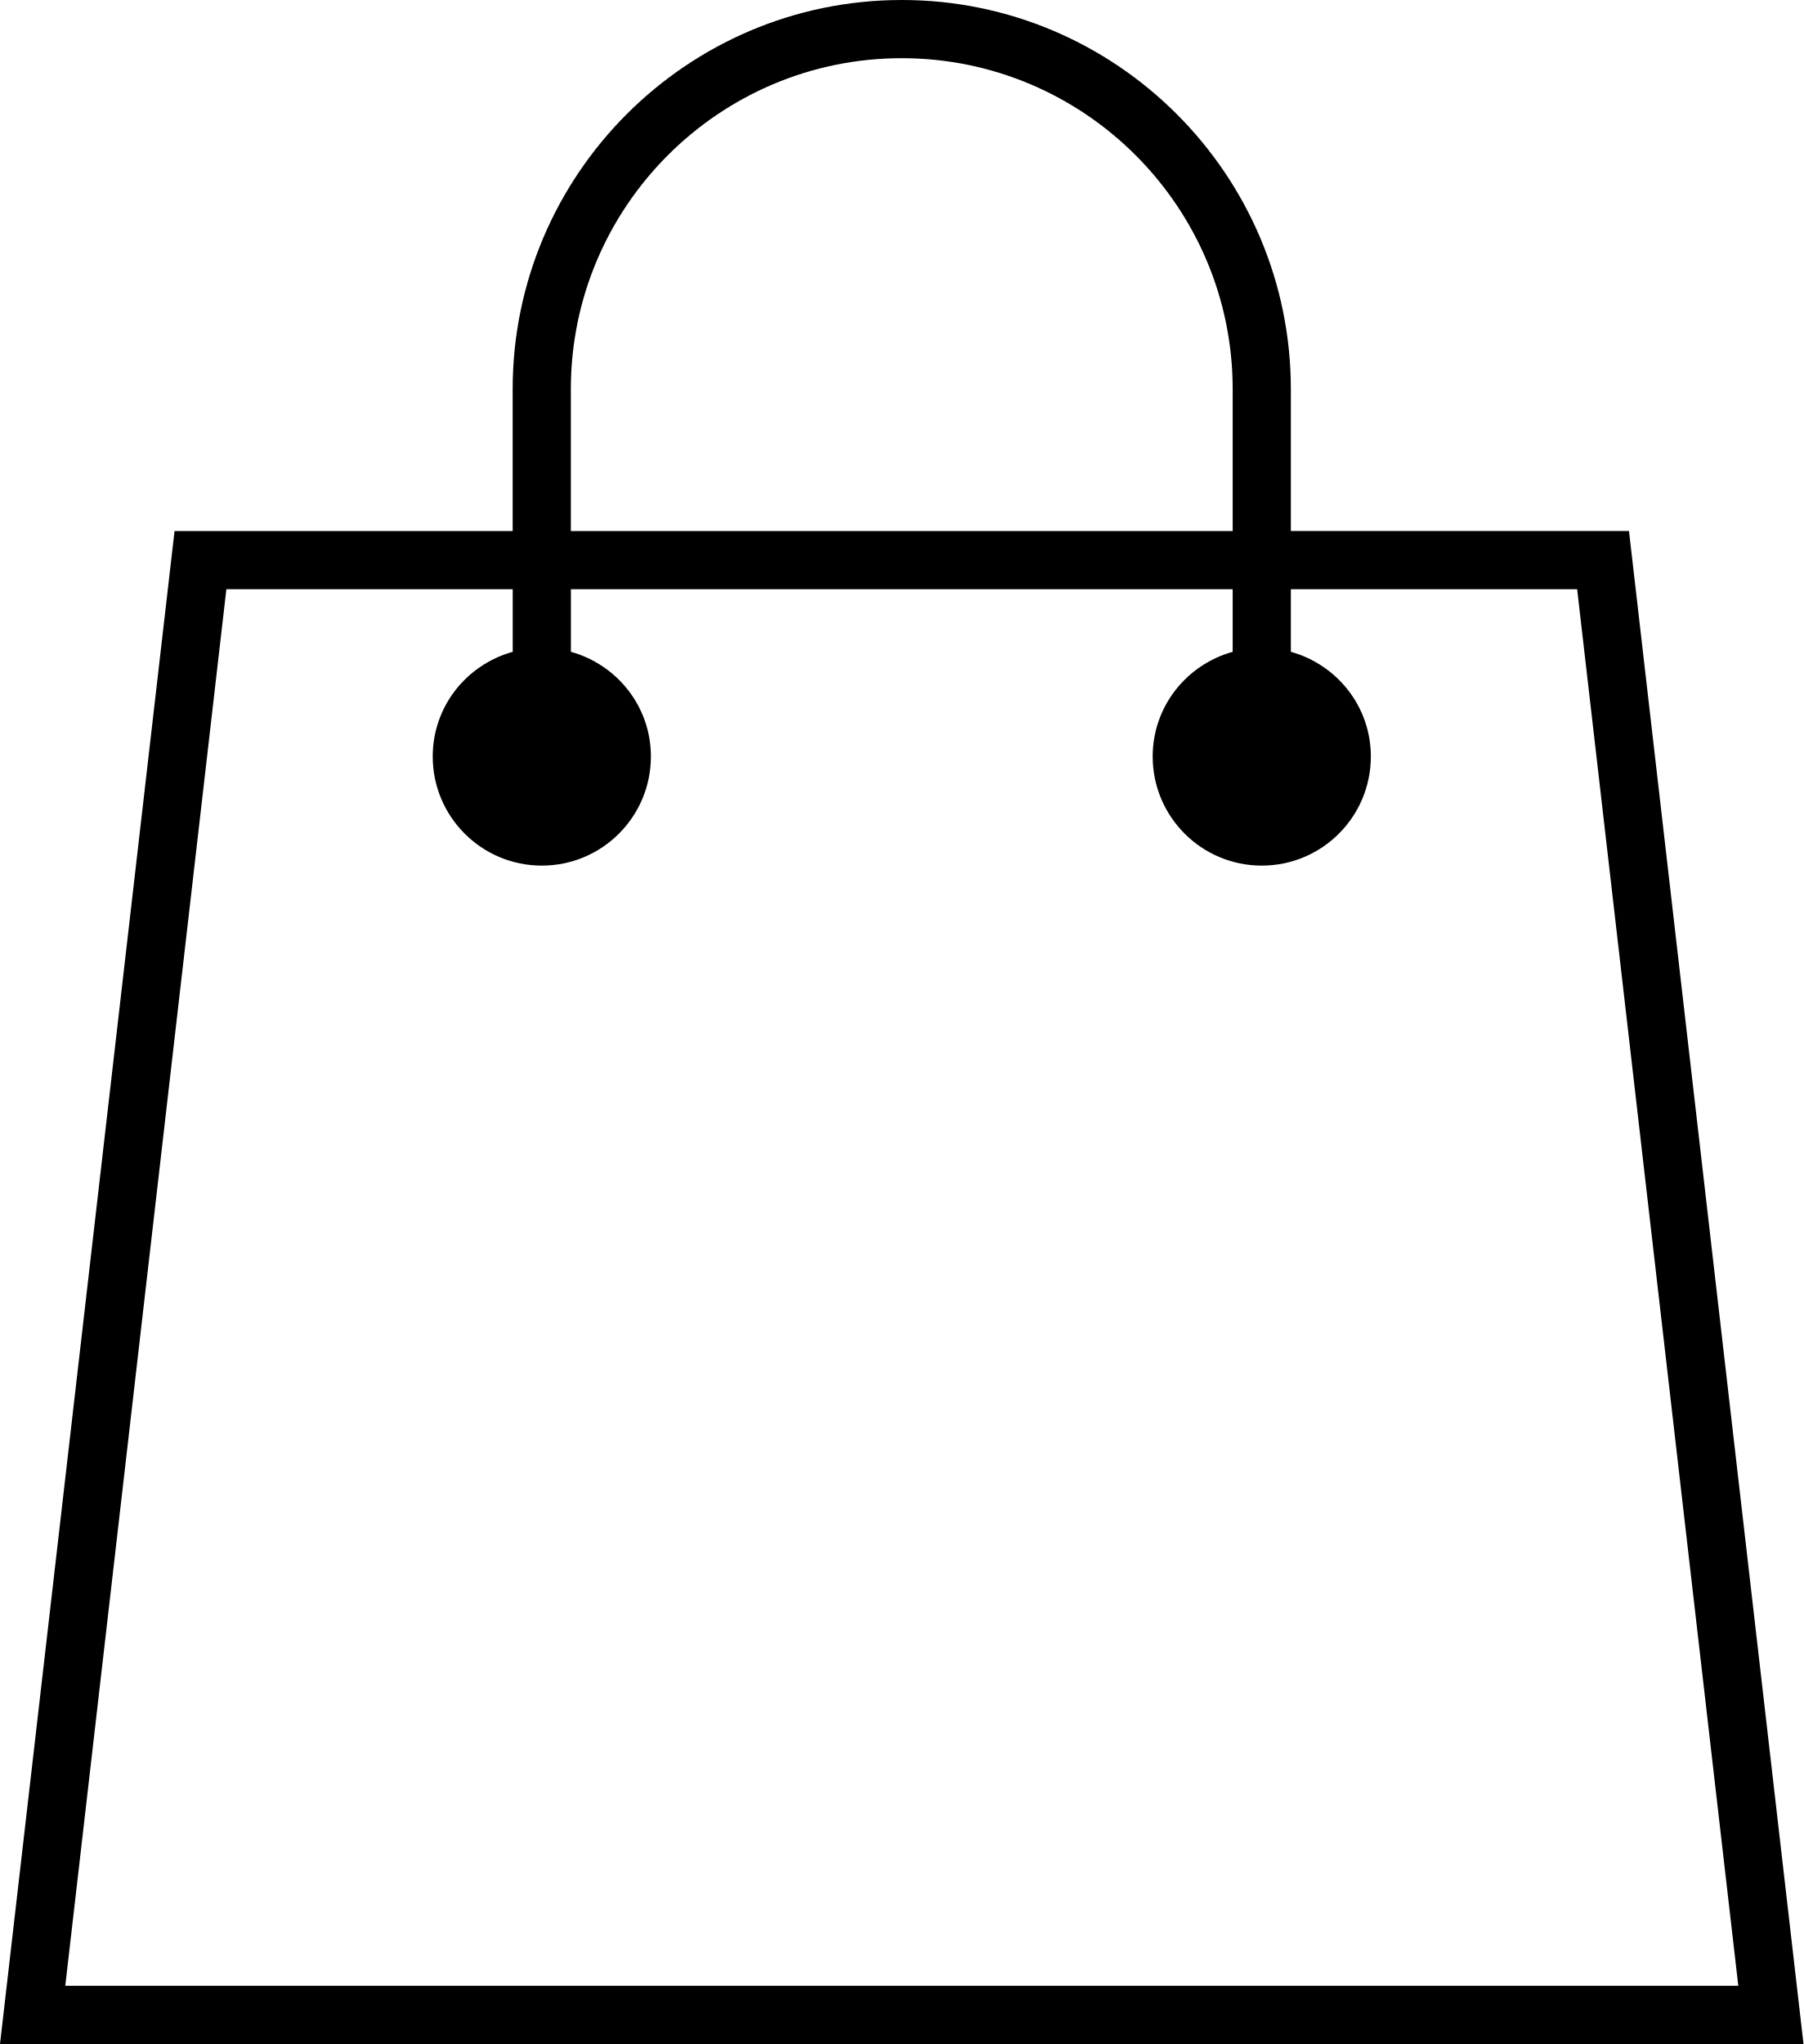
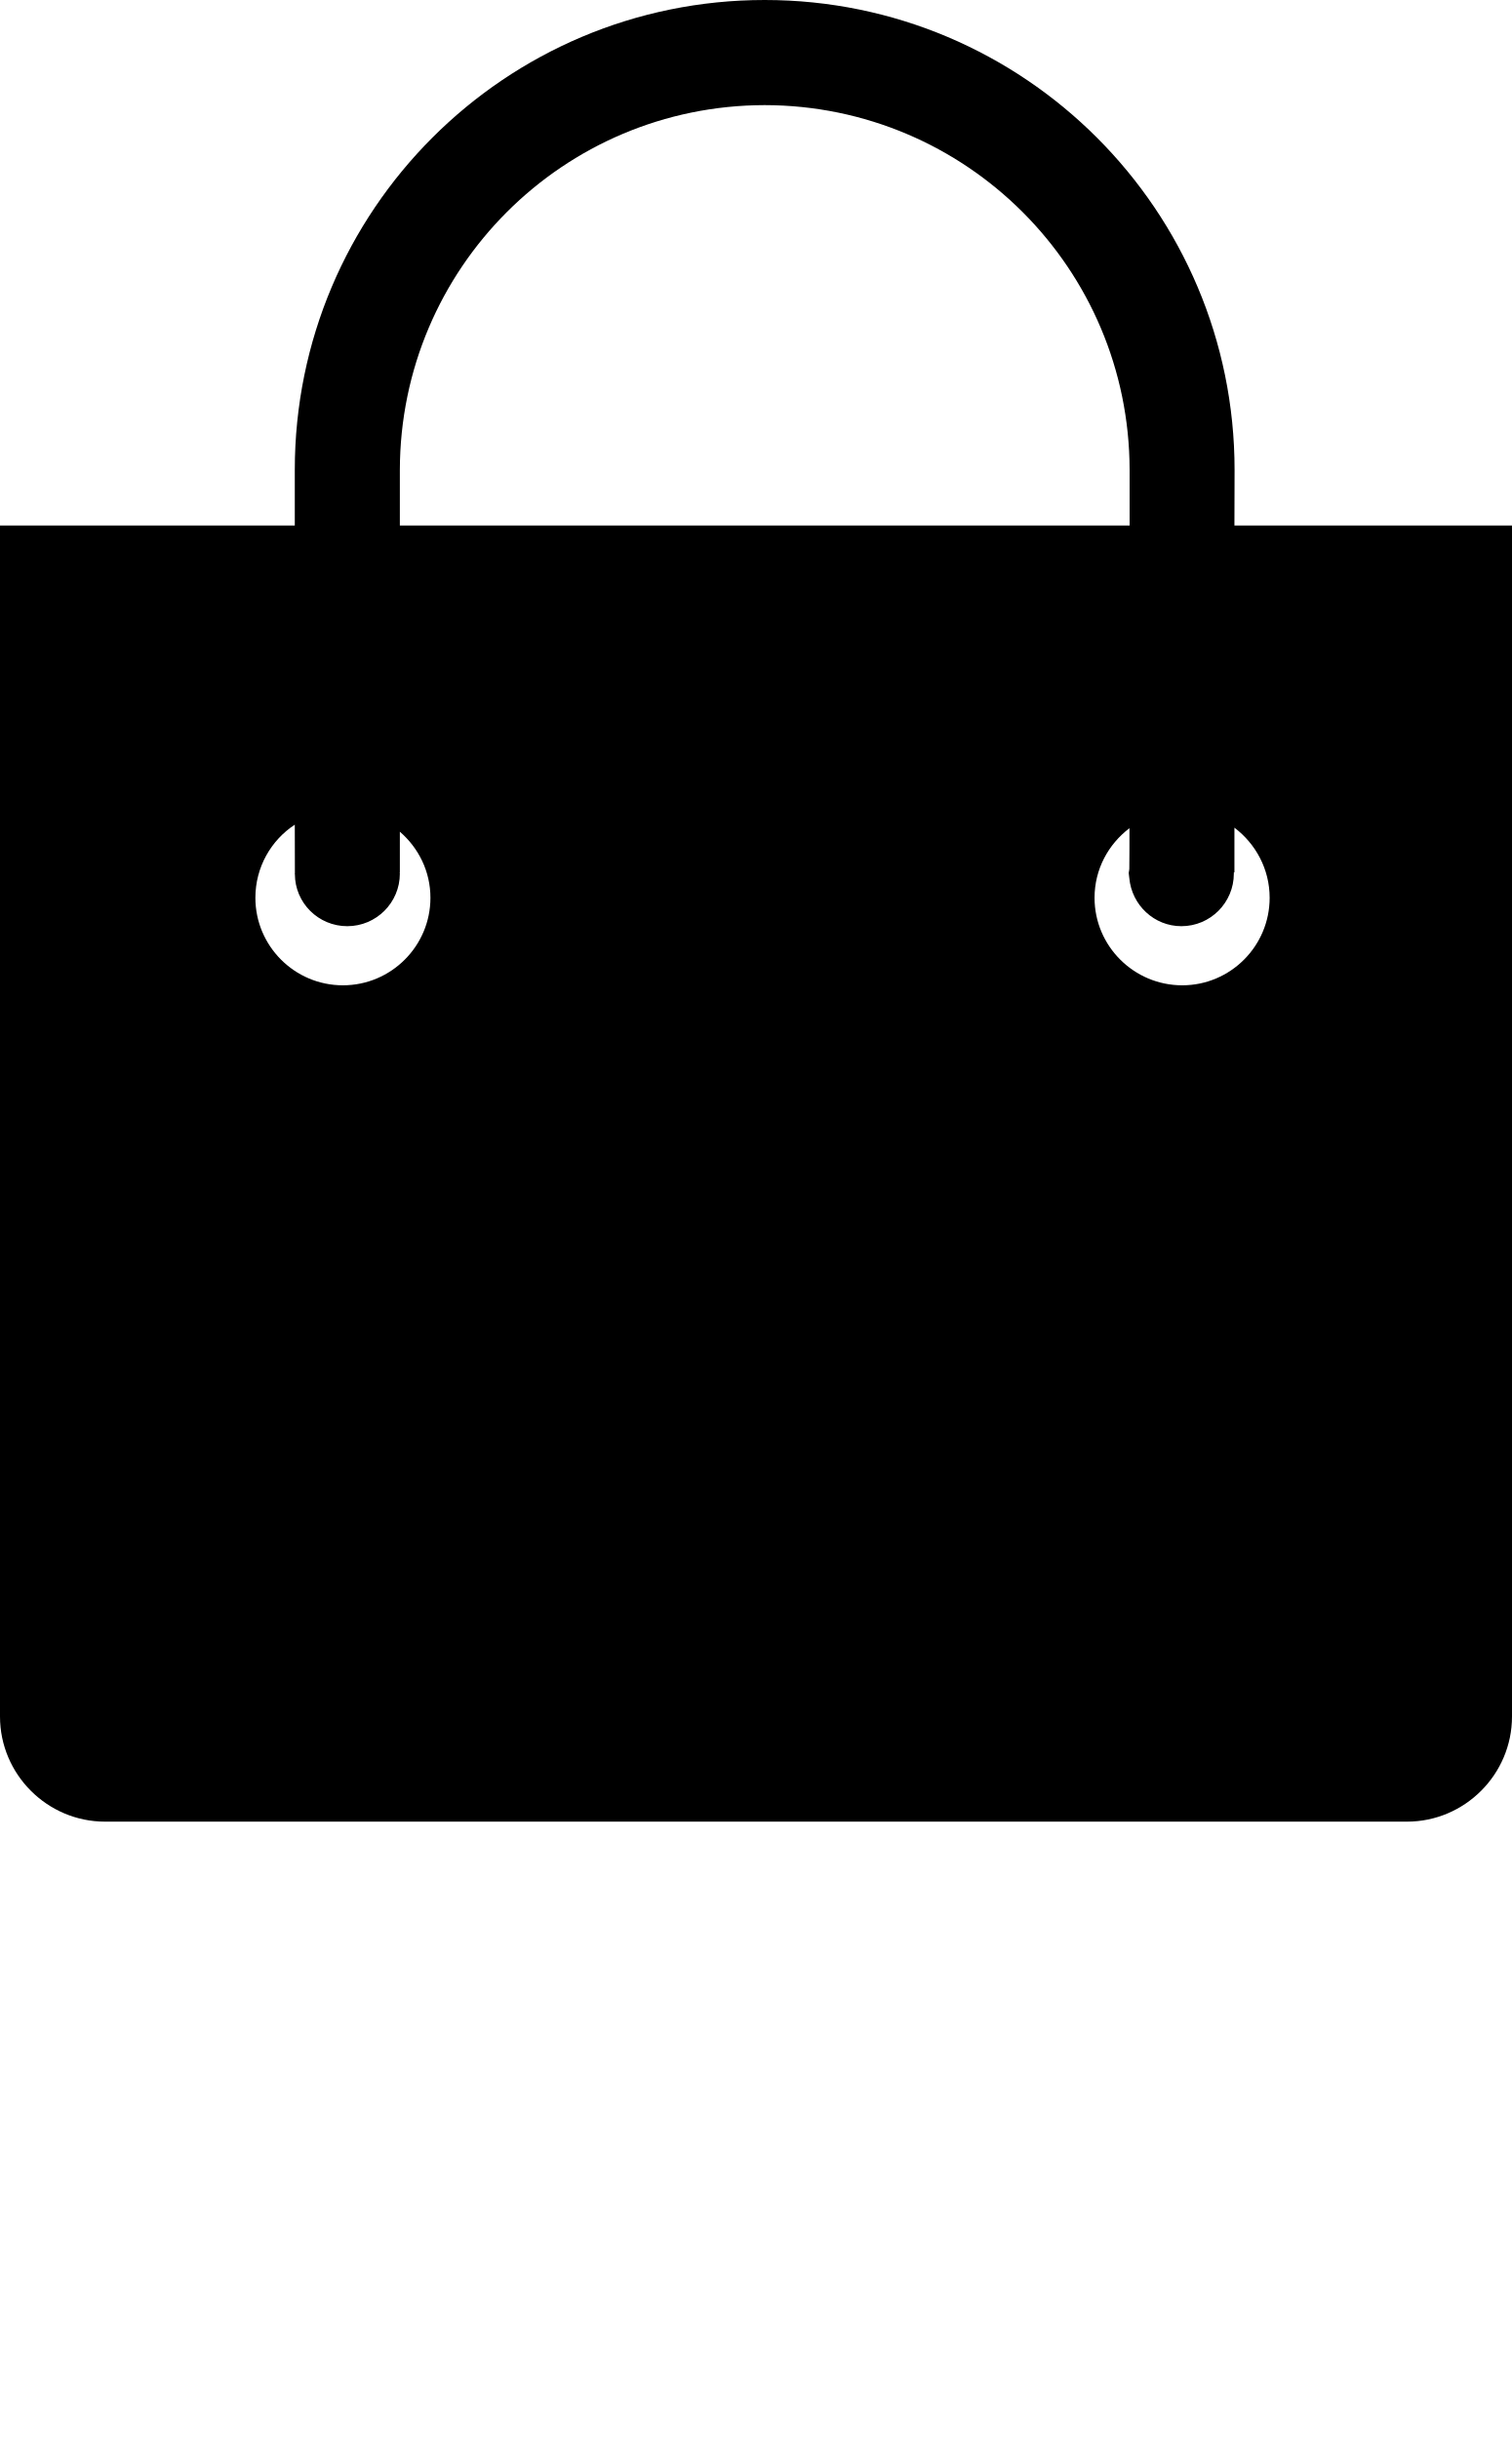
- <svg xmlns="http://www.w3.org/2000/svg" version="1.1" id="Layer_1" x="0px" y="0px" width="31px" height="35.125px" viewBox="0 0 31 35.125" enable-background="new 0 0 31 35.125" xml:space="preserve">
-   <path d="M28,9.125h-5.812V6.688C22.188,3,19.188,0,15.5,0S8.812,3,8.812,6.688v2.438H3l-3,26h31L28,9.125z M9.812,6.688  C9.812,3.551,12.363,1,15.5,1c3.136,0,5.688,2.551,5.688,5.688v2.438H9.812V6.688z M3.891,10.125h4.922v1.076  C8.021,11.421,7.438,12.139,7.438,13c0,1.036,0.84,1.875,1.875,1.875s1.875-0.839,1.875-1.875c0-0.861-0.584-1.579-1.375-1.799  v-1.076h11.375v1.076c-0.791,0.22-1.375,0.938-1.375,1.799c0,1.036,0.84,1.875,1.875,1.875s1.875-0.839,1.875-1.875  c0-0.861-0.584-1.579-1.375-1.799v-1.076h4.921l2.77,24H1.122L3.891,10.125z" />
+ <svg xmlns="http://www.w3.org/2000/svg" width="31px" height="50px" version="1.1" xml:space="preserve" style="fill-rule:evenodd;clip-rule:evenodd;stroke-linejoin:round;stroke-miterlimit:1.414;">
+   <g id="Layer_1">
+     <g>
+       <path d="M24.239,20.199C23.248,20.199 22.441,19.394 22.441,18.405C22.441,17.82 22.724,17.307 23.157,16.978C23.157,17.257 23.157,17.535 23.154,17.811C23.154,17.835 23.147,17.859 23.143,17.884L23.143,17.909C23.143,17.943 23.154,17.972 23.154,18.003C23.205,18.554 23.662,18.987 24.222,18.987C24.815,18.987 25.297,18.504 25.297,17.909L25.297,17.884L25.309,17.884L25.309,16.968C25.744,17.297 26.031,17.816 26.031,18.405C26.031,19.394 25.228,20.199 24.239,20.199M7.03,20.199C6.041,20.199 5.236,19.394 5.236,18.405C5.236,17.777 5.558,17.225 6.044,16.906C6.044,17.229 6.044,17.554 6.046,17.884L6.046,17.899C6.046,17.902 6.044,17.905 6.044,17.909C6.044,17.911 6.046,17.917 6.046,17.919C6.047,18.51 6.528,18.987 7.12,18.987C7.715,18.987 8.198,18.504 8.198,17.909C8.198,17.902 8.195,17.896 8.195,17.884L8.198,17.884L8.198,17.05C8.58,17.381 8.825,17.861 8.825,18.405C8.825,19.394 8.02,20.199 7.03,20.199M8.198,9.634C8.206,5.503 11.546,2.161 15.678,2.155C19.81,2.161 23.154,5.503 23.16,9.634L23.16,10.773L8.198,10.773L8.198,9.634ZM25.309,10.773C25.312,10.092 25.312,9.666 25.312,9.634C25.312,4.313 20.998,0 15.678,0C10.356,0 6.044,4.313 6.044,9.634L6.044,10.773L9.09495e-13,10.773L9.09495e-13,35.189C9.09495e-13,36.375 0.969,37.344 2.153,37.344L28.847,37.344C30.031,37.344 31,36.375 31,35.189L31,10.773L25.309,10.773Z" style="fill:black;fill-rule:nonzero;" />
+     </g>
+   </g>
</svg>
